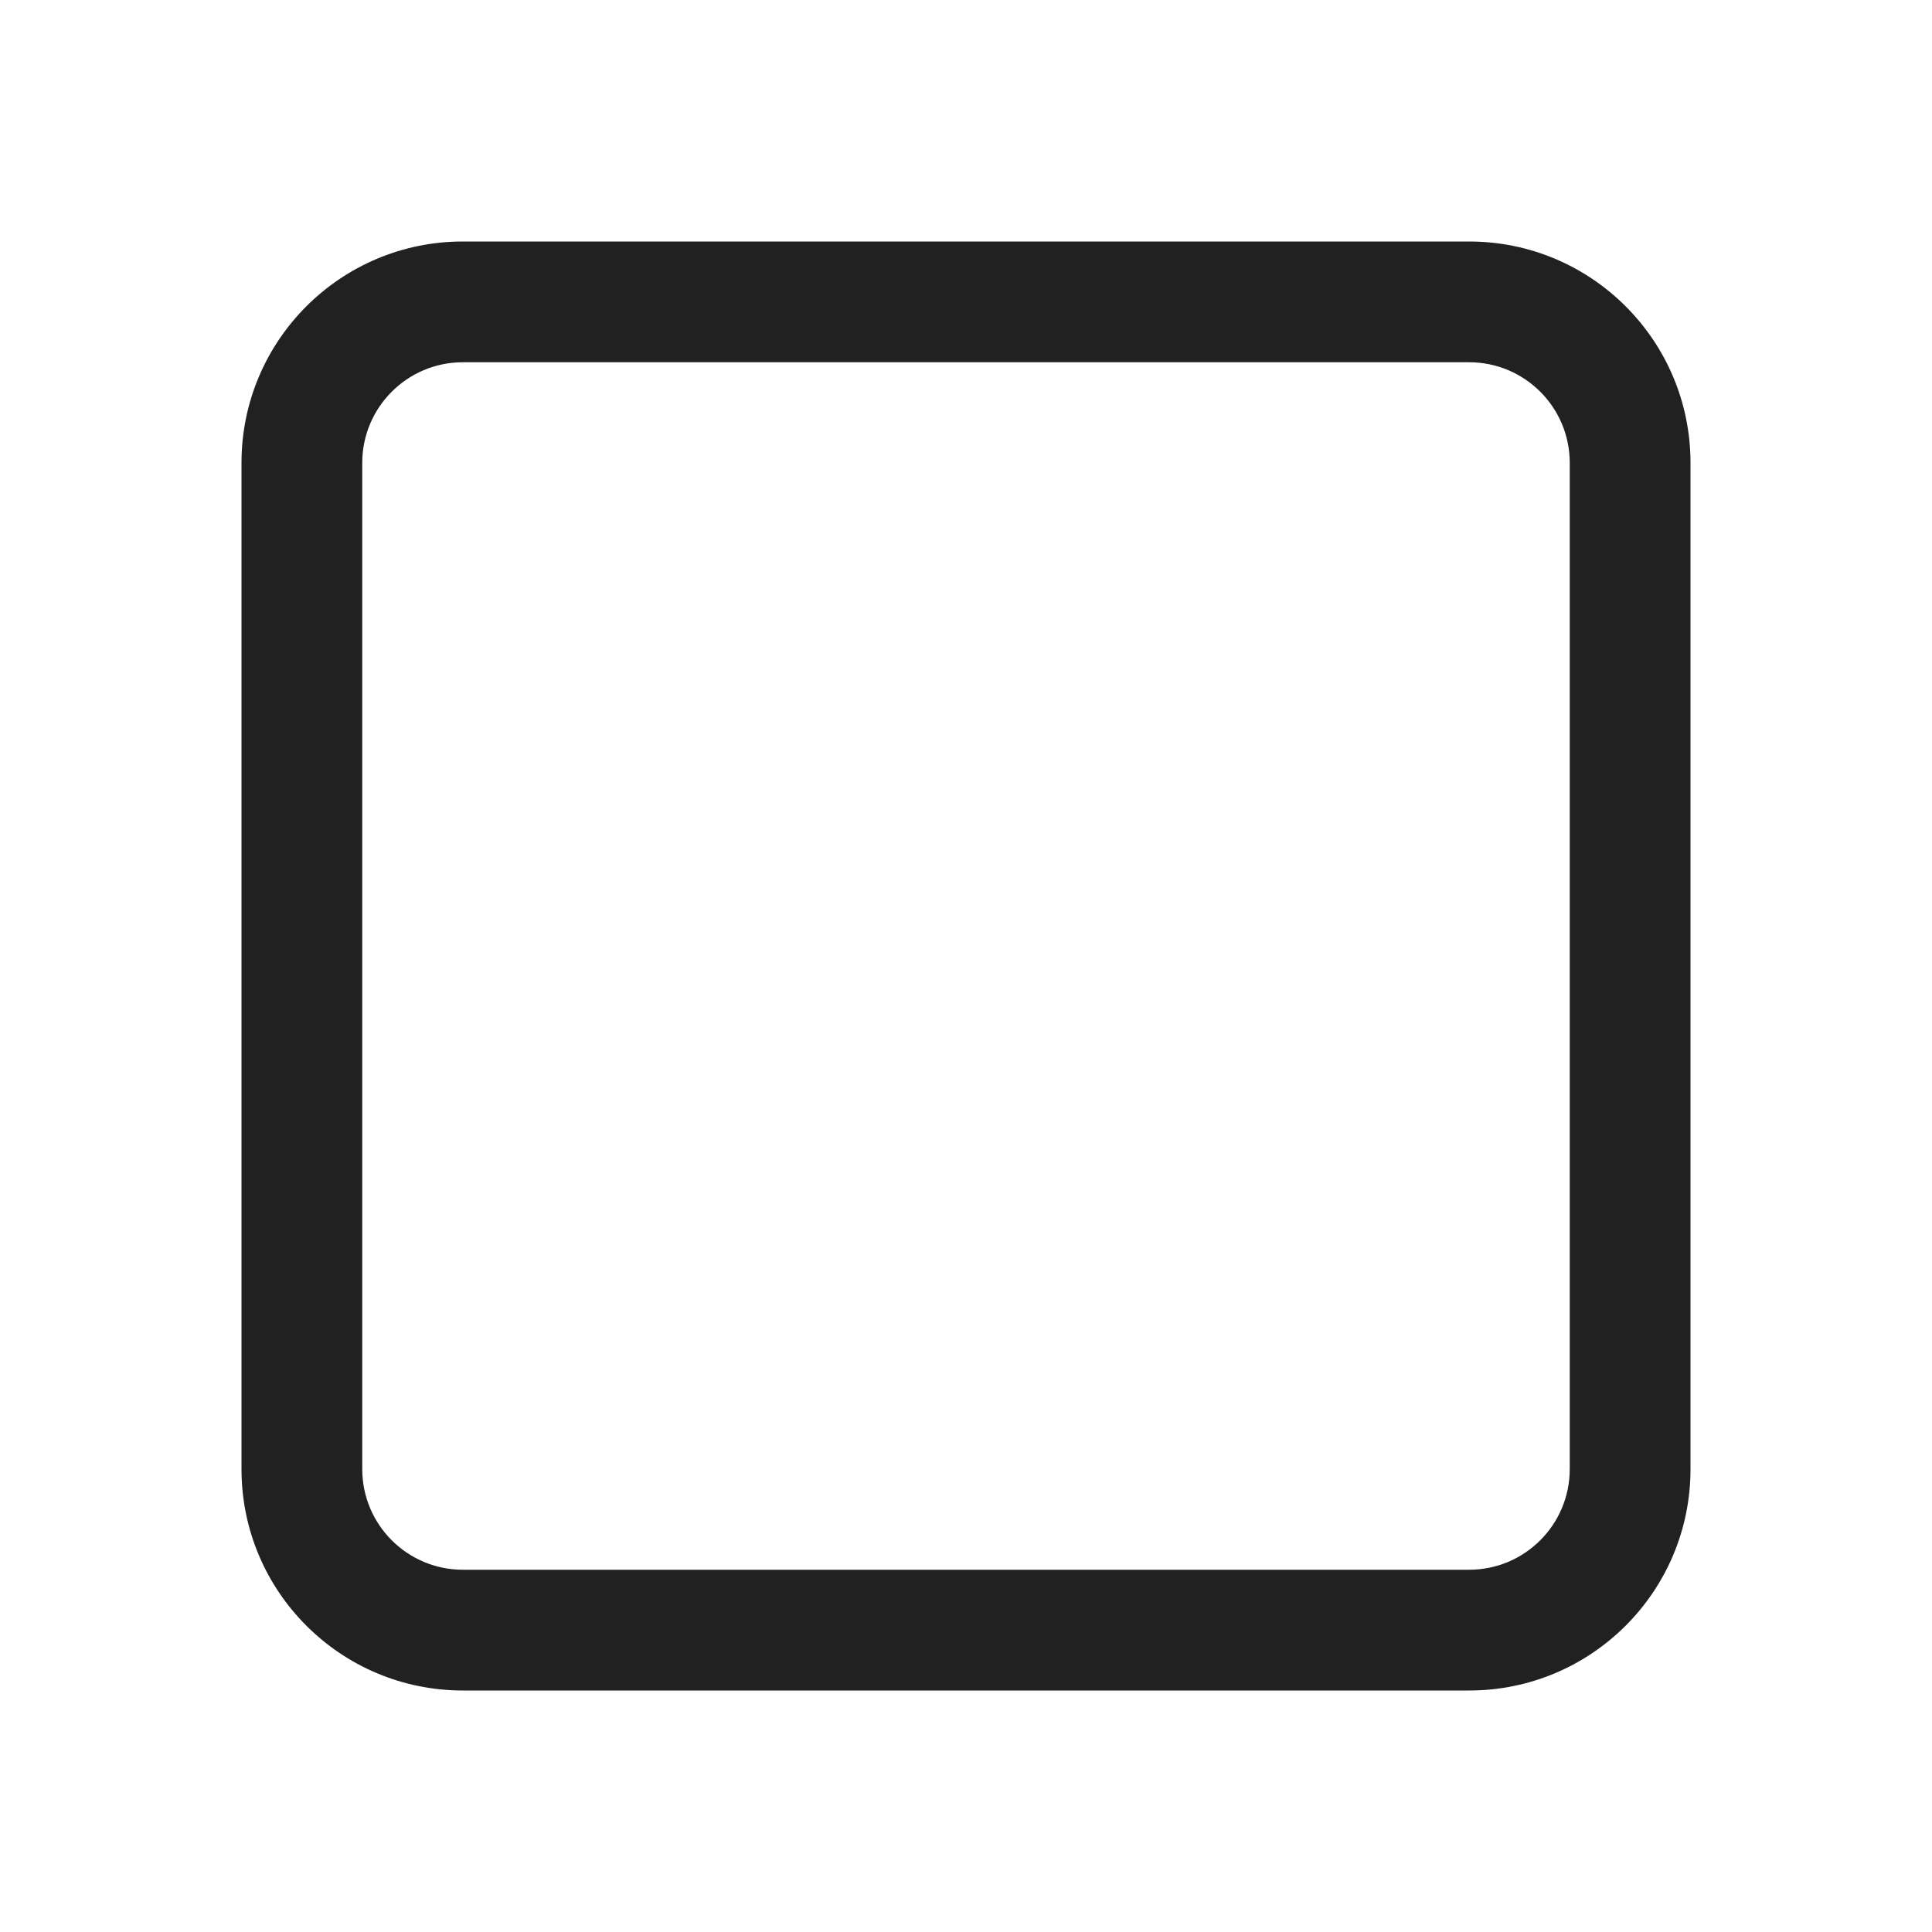
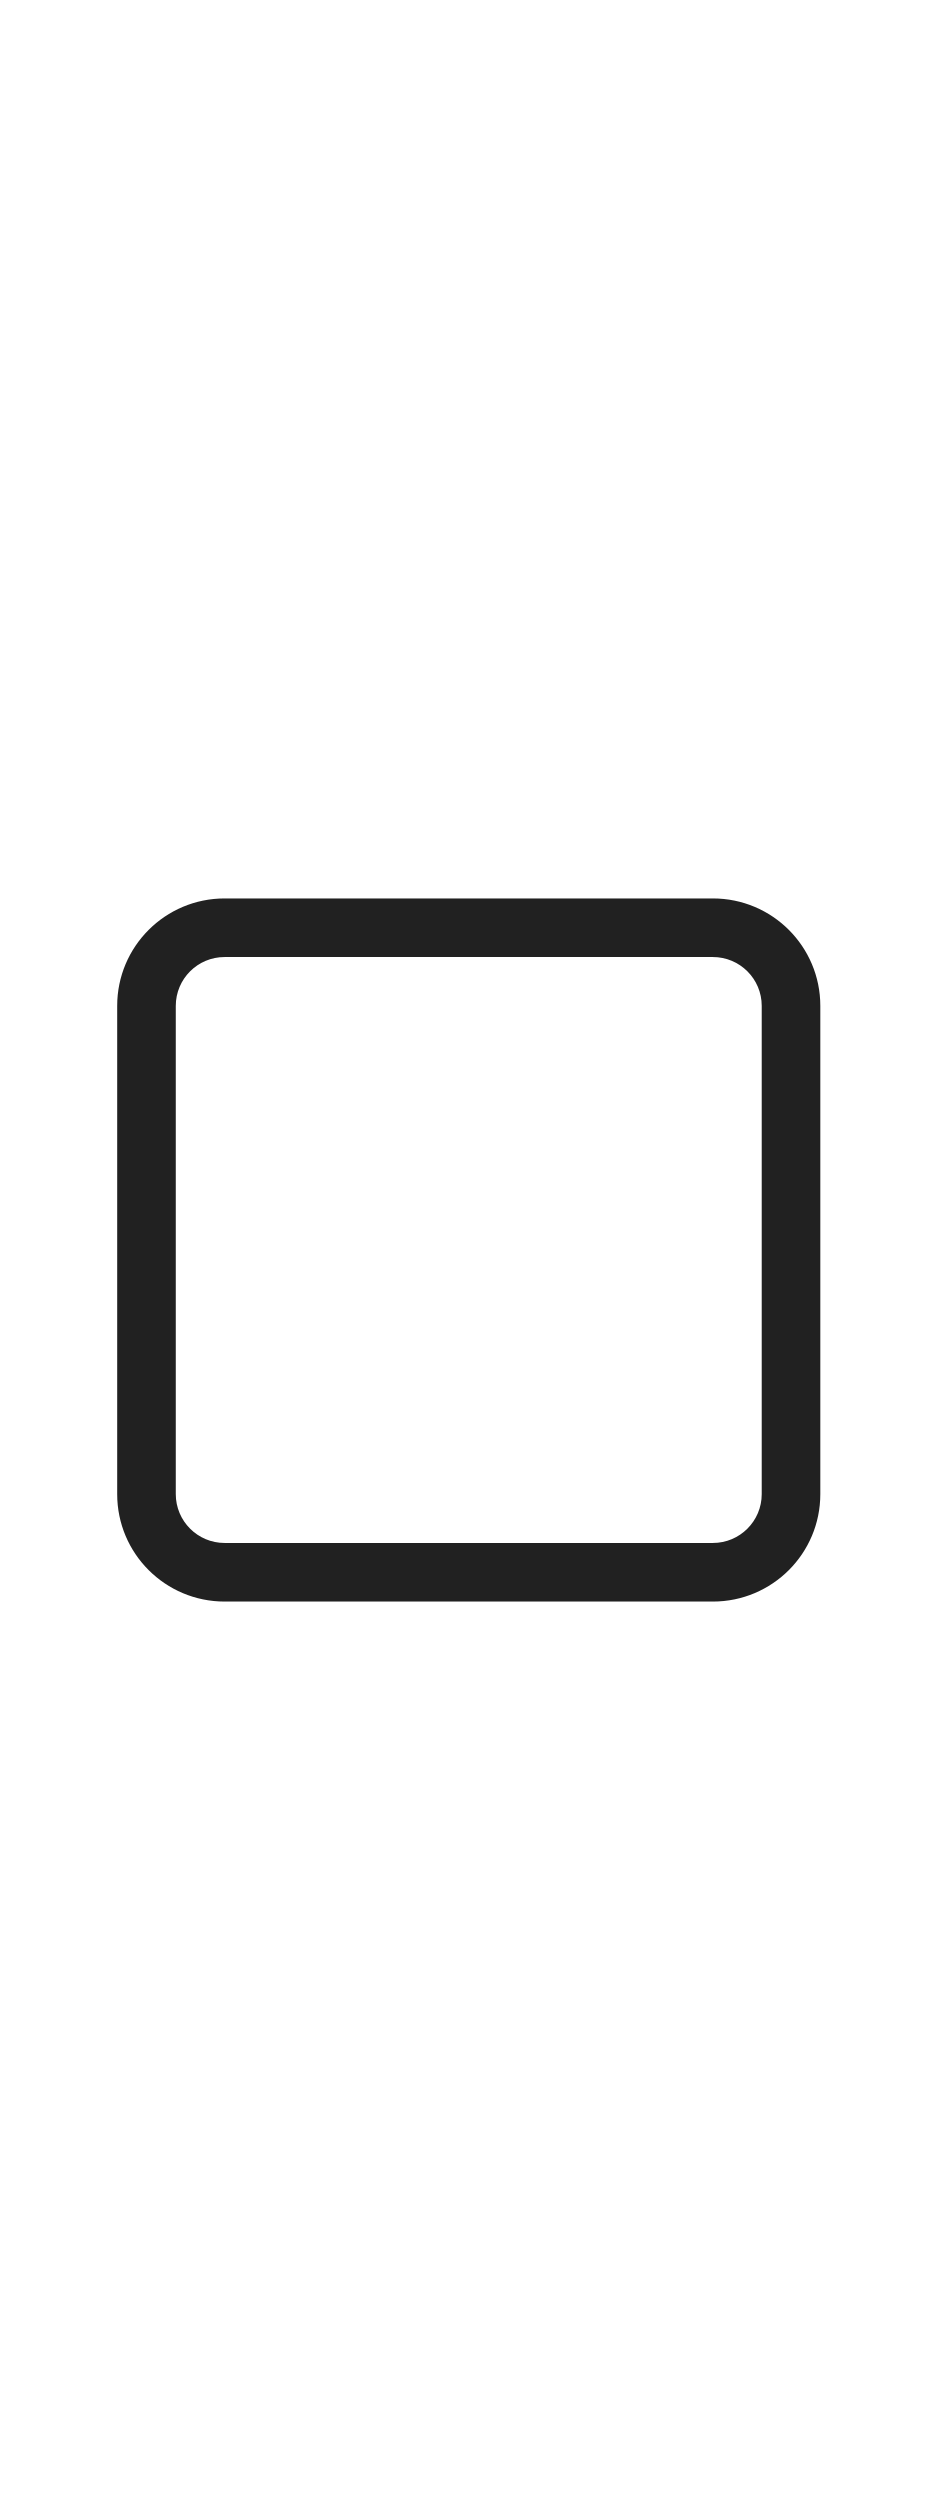
- <svg xmlns="http://www.w3.org/2000/svg" width="800px" height="800px" viewBox="0 0 24 24" version="1.1">
+ <svg xmlns="http://www.w3.org/2000/svg" width="30px" height="80px" viewBox="0 0 24 24" version="1.1">
  <g id="🔍-Product-Icons" stroke="none" stroke-width="1" fill="none" fill-rule="evenodd">
    <g id="ic_fluent_checkbox_unchecked_24_regular" fill="#212121" fill-rule="nonzero">
      <path d="M5.75,3 L18.25,3 C19.769,3 21,4.231 21,5.75 L21,18.25 C21,19.769 19.769,21 18.25,21 L5.75,21 C4.231,21 3,19.769 3,18.25 L3,5.75 C3,4.231 4.231,3 5.75,3 Z M5.75,4.5 C5.06,4.5 4.5,5.06 4.5,5.75 L4.5,18.25 C4.5,18.94 5.06,19.5 5.75,19.5 L18.25,19.5 C18.94,19.5 19.5,18.94 19.5,18.25 L19.5,5.75 C19.5,5.06 18.94,4.5 18.25,4.5 L5.75,4.5 Z" id="🎨Color">

- </path>
+             </path>
    </g>
  </g>
</svg>
